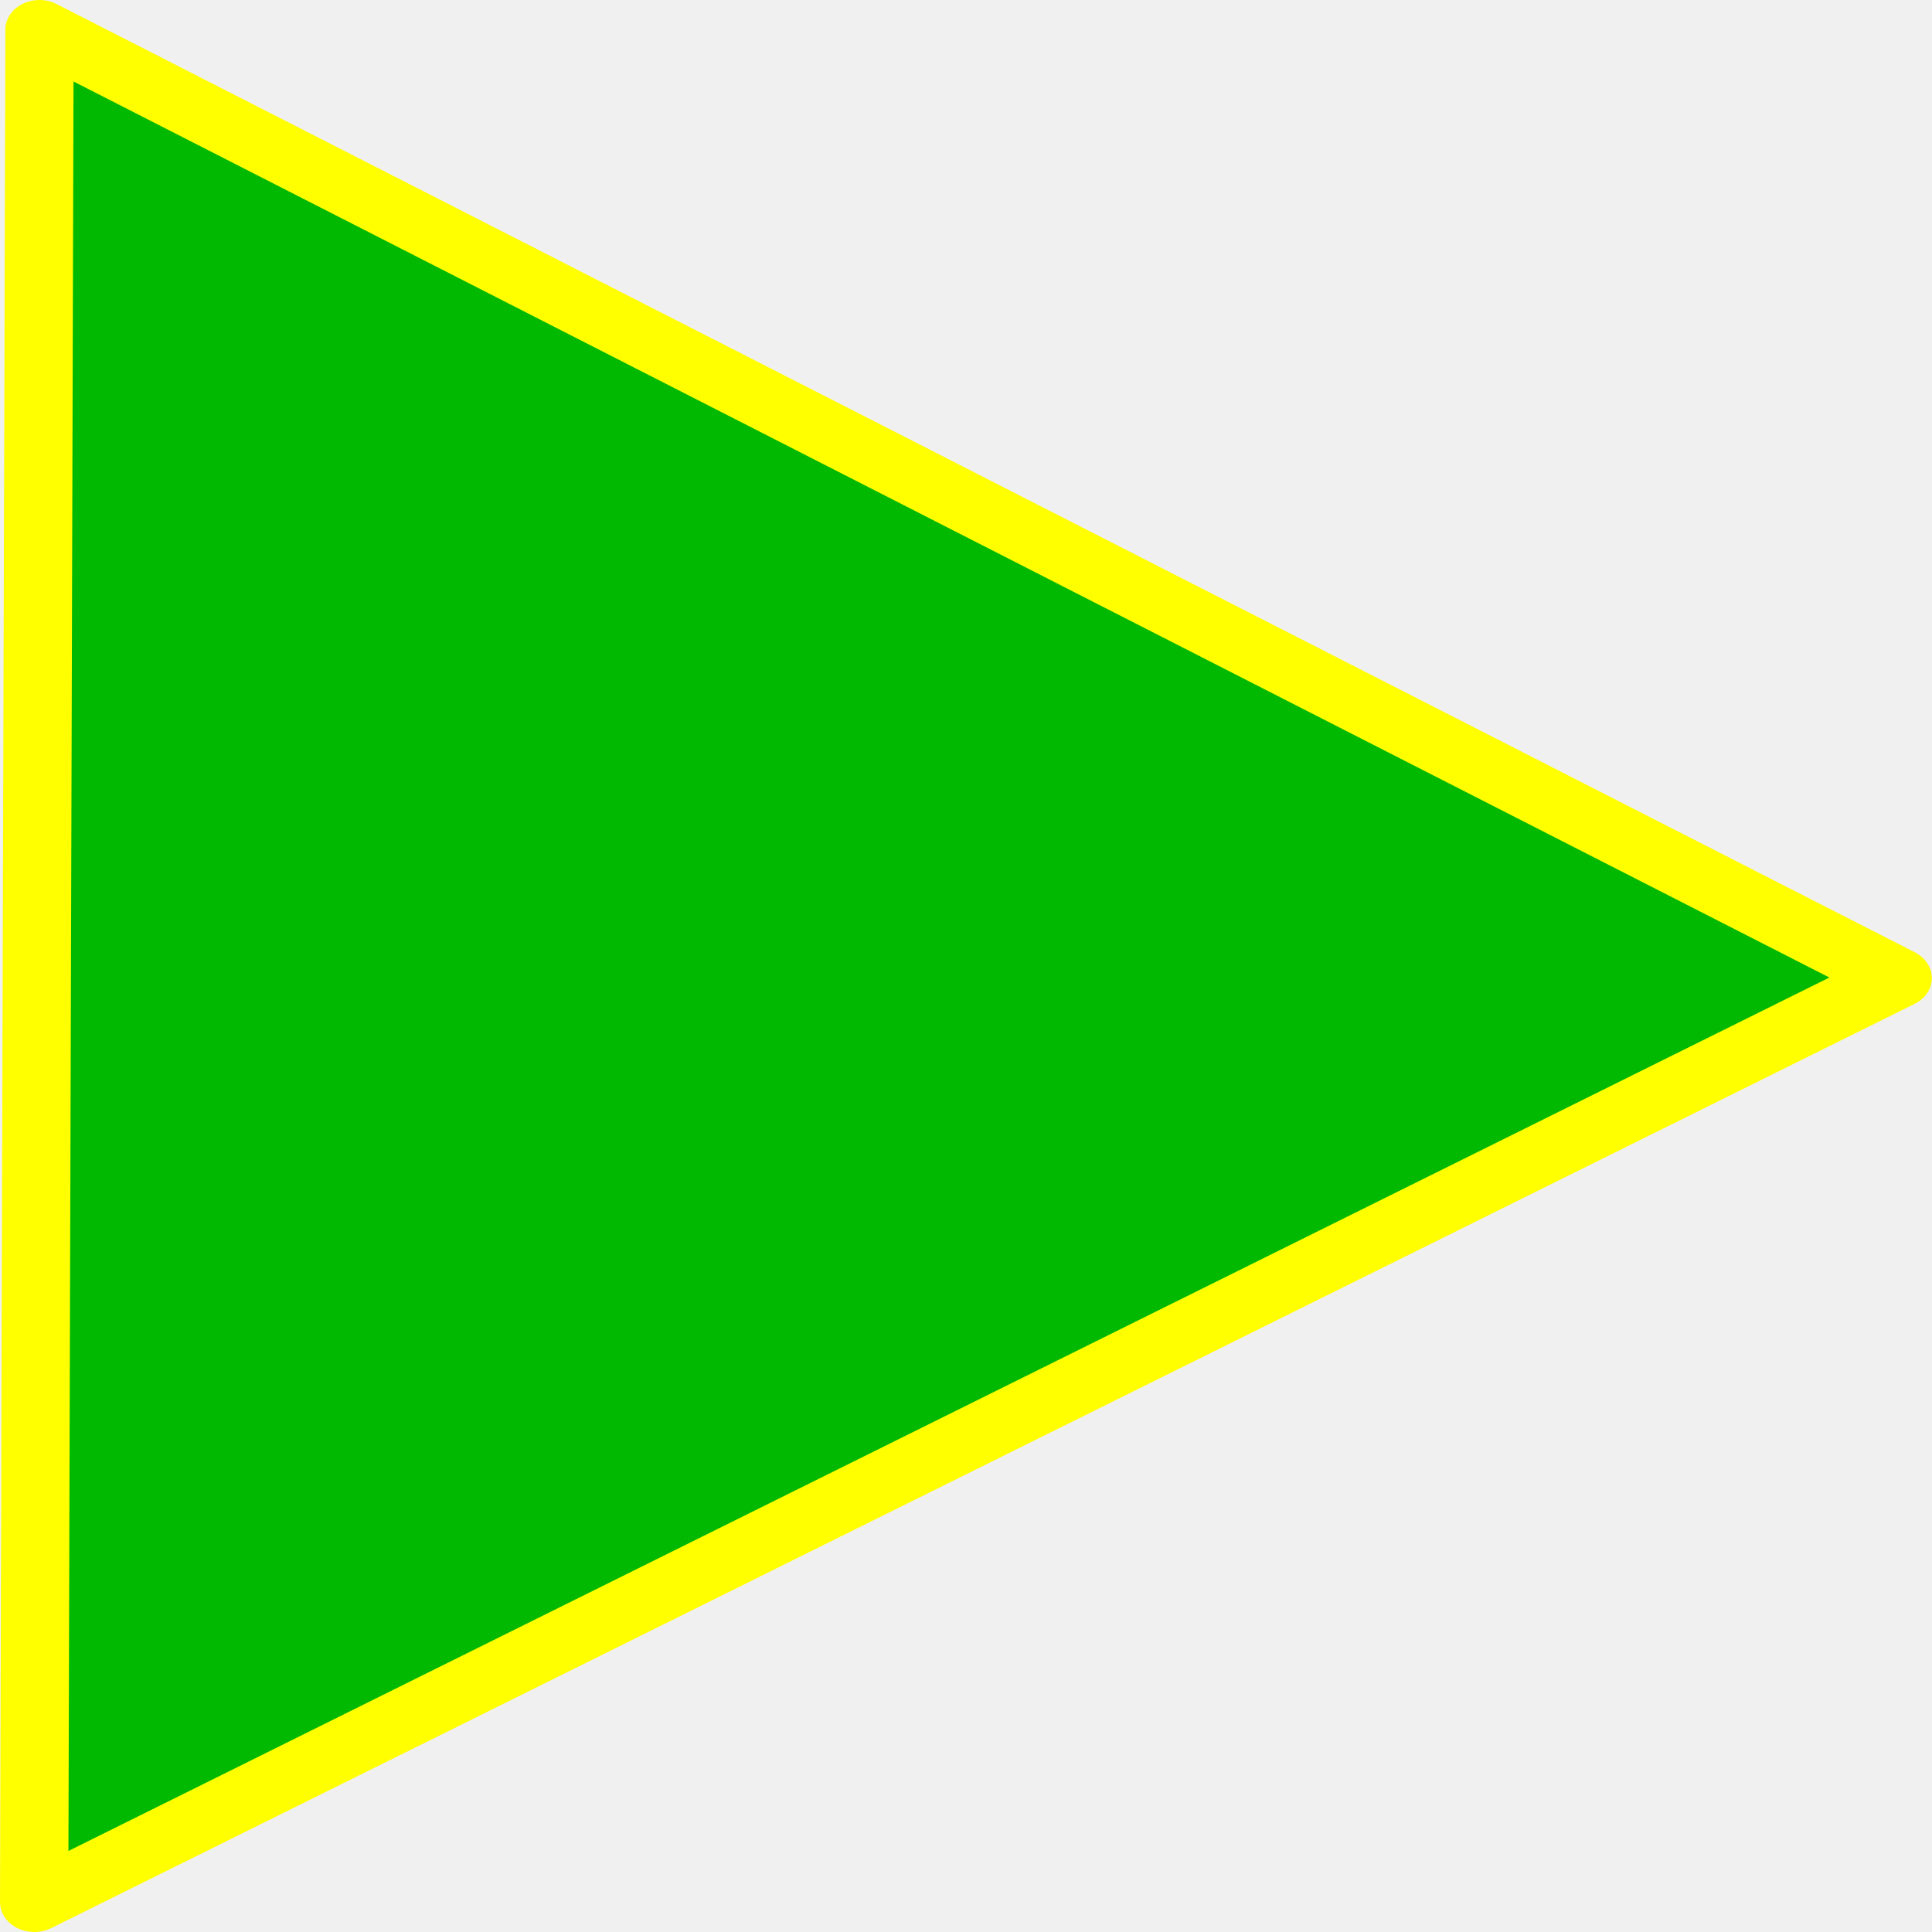
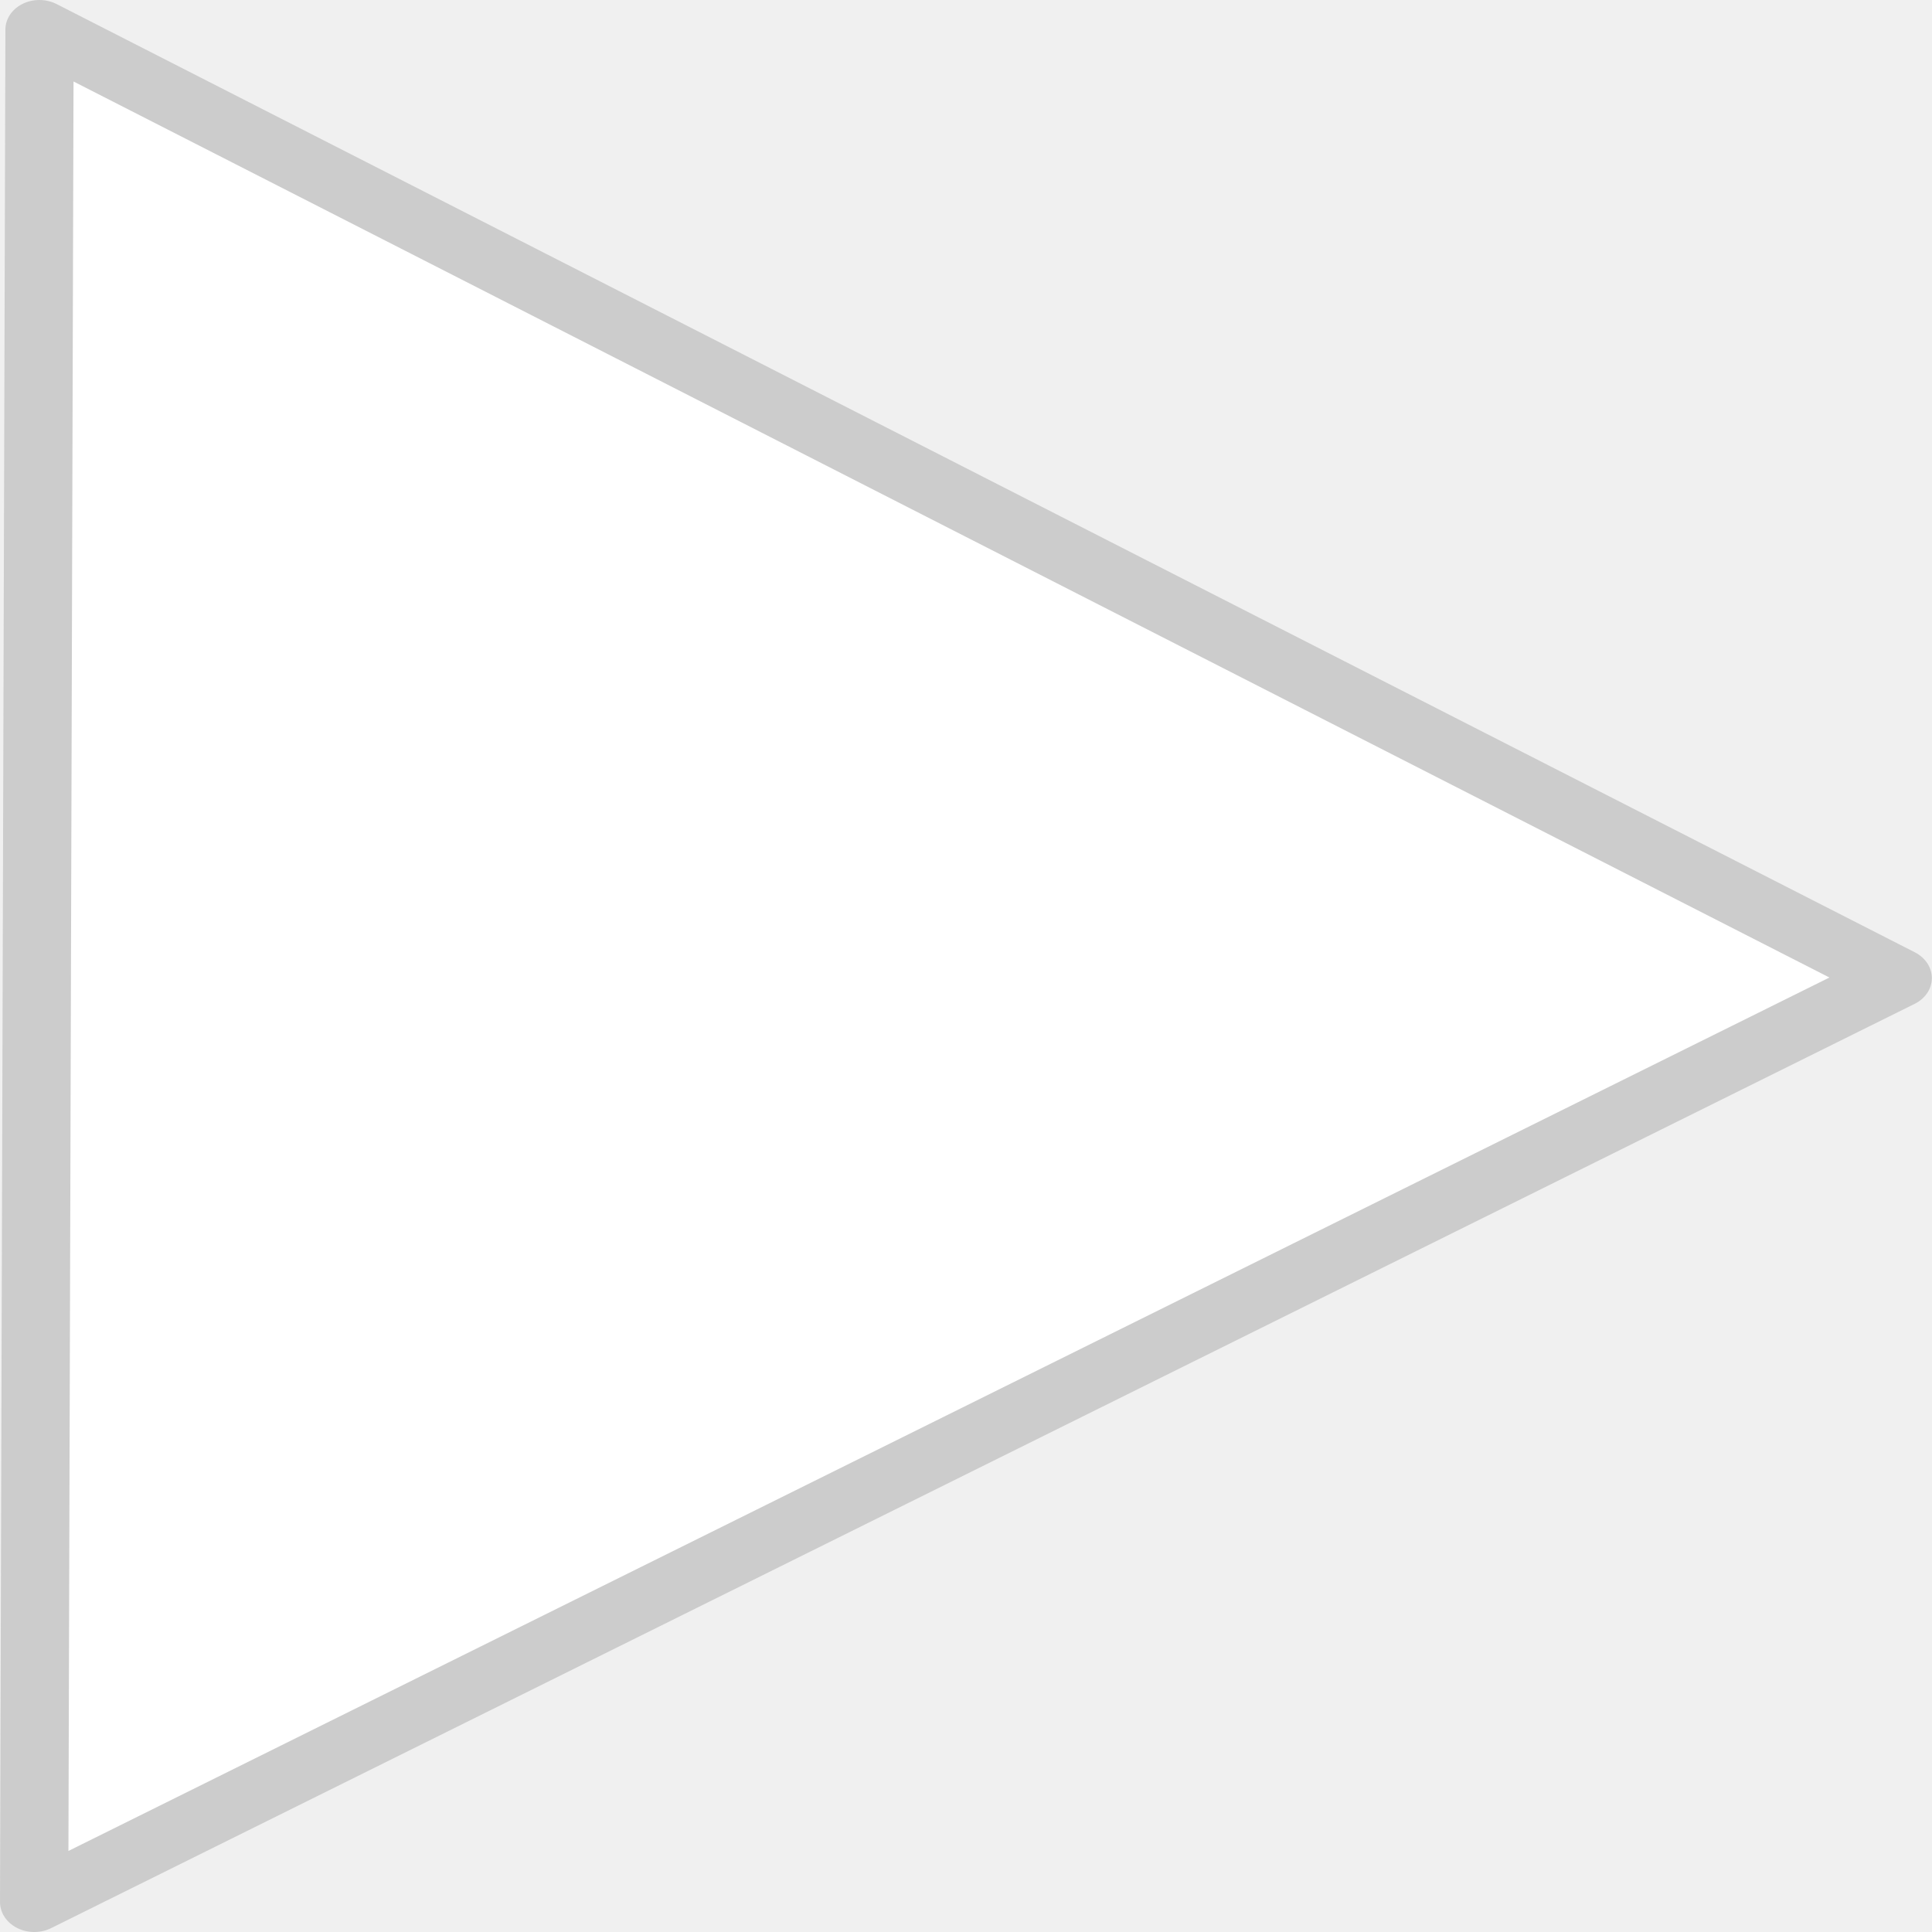
<svg xmlns="http://www.w3.org/2000/svg" xmlns:ns1="http://xml.openoffice.org/svg/export" style="fill-rule:evenodd;stroke-width:28.222;stroke-linejoin:round" id="svg2" xml:space="preserve" preserveAspectRatio="xMidYMid" viewBox="6247 10541 1411.111 1411.237" height="50.004" width="50" version="1.2">
  <defs id="defs4" class="ClipPathGroup">
    <clipPath clipPathUnits="userSpaceOnUse" id="presentation_clip_path">
      <rect id="rect7" height="2217" width="2547" y="10541" x="6247" />
    </clipPath>
  </defs>
  <defs id="defs9" class="TextShapeIndex">
    <g id="g11" ns1:id-list="id3" ns1:slide="id1" />
  </defs>
  <defs id="defs13" class="EmbeddedBulletChars">
    <g transform="scale(4.8828125e-4,-4.8828125e-4)" id="bullet-char-template(57356)">
      <path id="path16" d="M 580,1141 1163,571 580,0 -4,571 580,1141 Z" />
    </g>
    <g transform="scale(4.8828125e-4,-4.8828125e-4)" id="bullet-char-template(57354)">
      <path id="path19" d="m 8,1128 1129,0 L 1137,0 8,0 8,1128 Z" />
    </g>
    <g transform="scale(4.8828125e-4,-4.8828125e-4)" id="bullet-char-template(10146)">
      <path id="path22" d="M 174,0 602,739 174,1481 1456,739 174,0 Z m 1184,739 -1049,607 350,-607 699,0 z" />
    </g>
    <g transform="scale(4.8828125e-4,-4.8828125e-4)" id="bullet-char-template(10132)">
      <path id="path25" d="M 2015,739 1276,0 717,0 l 543,543 -1086,0 0,393 1086,0 -543,545 557,0 741,-742 z" />
    </g>
    <g transform="scale(4.8828125e-4,-4.8828125e-4)" id="bullet-char-template(10007)">
      <path id="path28" d="m 0,-2 c -7,16 -16,29 -25,39 l 381,530 c -94,256 -141,385 -141,387 0,25 13,38 40,38 9,0 21,-2 34,-5 21,4 42,12 65,25 l 27,-13 111,-251 280,301 64,-25 24,25 c 21,-10 41,-24 62,-43 C 886,937 835,863 770,784 769,783 710,716 594,584 L 774,223 c 0,-27 -21,-55 -63,-84 l 16,-20 C 717,90 699,76 672,76 641,76 570,178 457,381 L 164,-76 c -22,-34 -53,-51 -92,-51 -42,0 -63,17 -64,51 -7,9 -10,24 -10,44 0,9 1,19 2,30 z" />
    </g>
    <g transform="scale(4.8828125e-4,-4.8828125e-4)" id="bullet-char-template(10004)">
      <path id="path31" d="M 285,-33 C 182,-33 111,30 74,156 52,228 41,333 41,471 c 0,78 14,145 41,201 34,71 87,106 158,106 53,0 88,-31 106,-94 l 23,-176 c 8,-64 28,-97 59,-98 l 735,706 c 11,11 33,17 66,17 42,0 63,-15 63,-46 l 0,-122 c 0,-36 -10,-64 -30,-84 L 442,47 C 390,-6 338,-33 285,-33 Z" />
    </g>
    <g transform="scale(4.8828125e-4,-4.8828125e-4)" id="bullet-char-template(9679)">
      <path id="path34" d="M 813,0 C 632,0 489,54 383,161 276,268 223,411 223,592 c 0,181 53,324 160,431 106,107 249,161 430,161 179,0 323,-54 432,-161 108,-107 162,-251 162,-431 0,-180 -54,-324 -162,-431 C 1136,54 992,0 813,0 Z" />
    </g>
    <g transform="scale(4.8828125e-4,-4.8828125e-4)" id="bullet-char-template(8226)">
      <path id="path37" d="m 346,457 c -73,0 -137,26 -191,78 -54,51 -81,114 -81,188 0,73 27,136 81,188 54,52 118,78 191,78 73,0 134,-26 185,-79 51,-51 77,-114 77,-187 0,-75 -25,-137 -76,-188 -50,-52 -112,-78 -186,-78 z" />
    </g>
    <g transform="scale(4.8828125e-4,-4.8828125e-4)" id="bullet-char-template(8211)">
      <path id="path40" d="m -4,459 1139,0 0,147 -1139,0 0,-147 z" />
    </g>
  </defs>
  <defs id="defs42" class="TextEmbeddedBitmaps" />
  <g id="g44" class="SlideGroup" transform="translate(-113.8692,-390.476)">
-     <path style="opacity:1;fill:#00b900;fill-opacity:1;fill-rule:nonzero;stroke:#ffff00;stroke-width:28.222;stroke-linecap:round;stroke-linejoin:round;stroke-miterlimit:4;stroke-dasharray:none;stroke-dashoffset:0;stroke-opacity:1" id="path4200" d="m 6989.132,12015.869 -756.873,-464.85 781.008,-423.046 z" transform="matrix(-1.766295,-0.05319083,-0.05245197,1.539027,19360.928,-5800.004)" />
+     <path style="opacity:1;fill:#ffffff;fill-opacity:1;fill-rule:nonzero;stroke:#cccccc;stroke-width:28.222;stroke-linecap:round;stroke-linejoin:round;stroke-miterlimit:4;stroke-dasharray:none;stroke-dashoffset:0;stroke-opacity:1" id="path4200" d="m 6989.132,12015.869 -756.873,-464.85 781.008,-423.046 z" transform="matrix(-1.766295,-0.05319083,-0.05245197,1.539027,19360.928,-5800.004)" />
  </g>
</svg>
